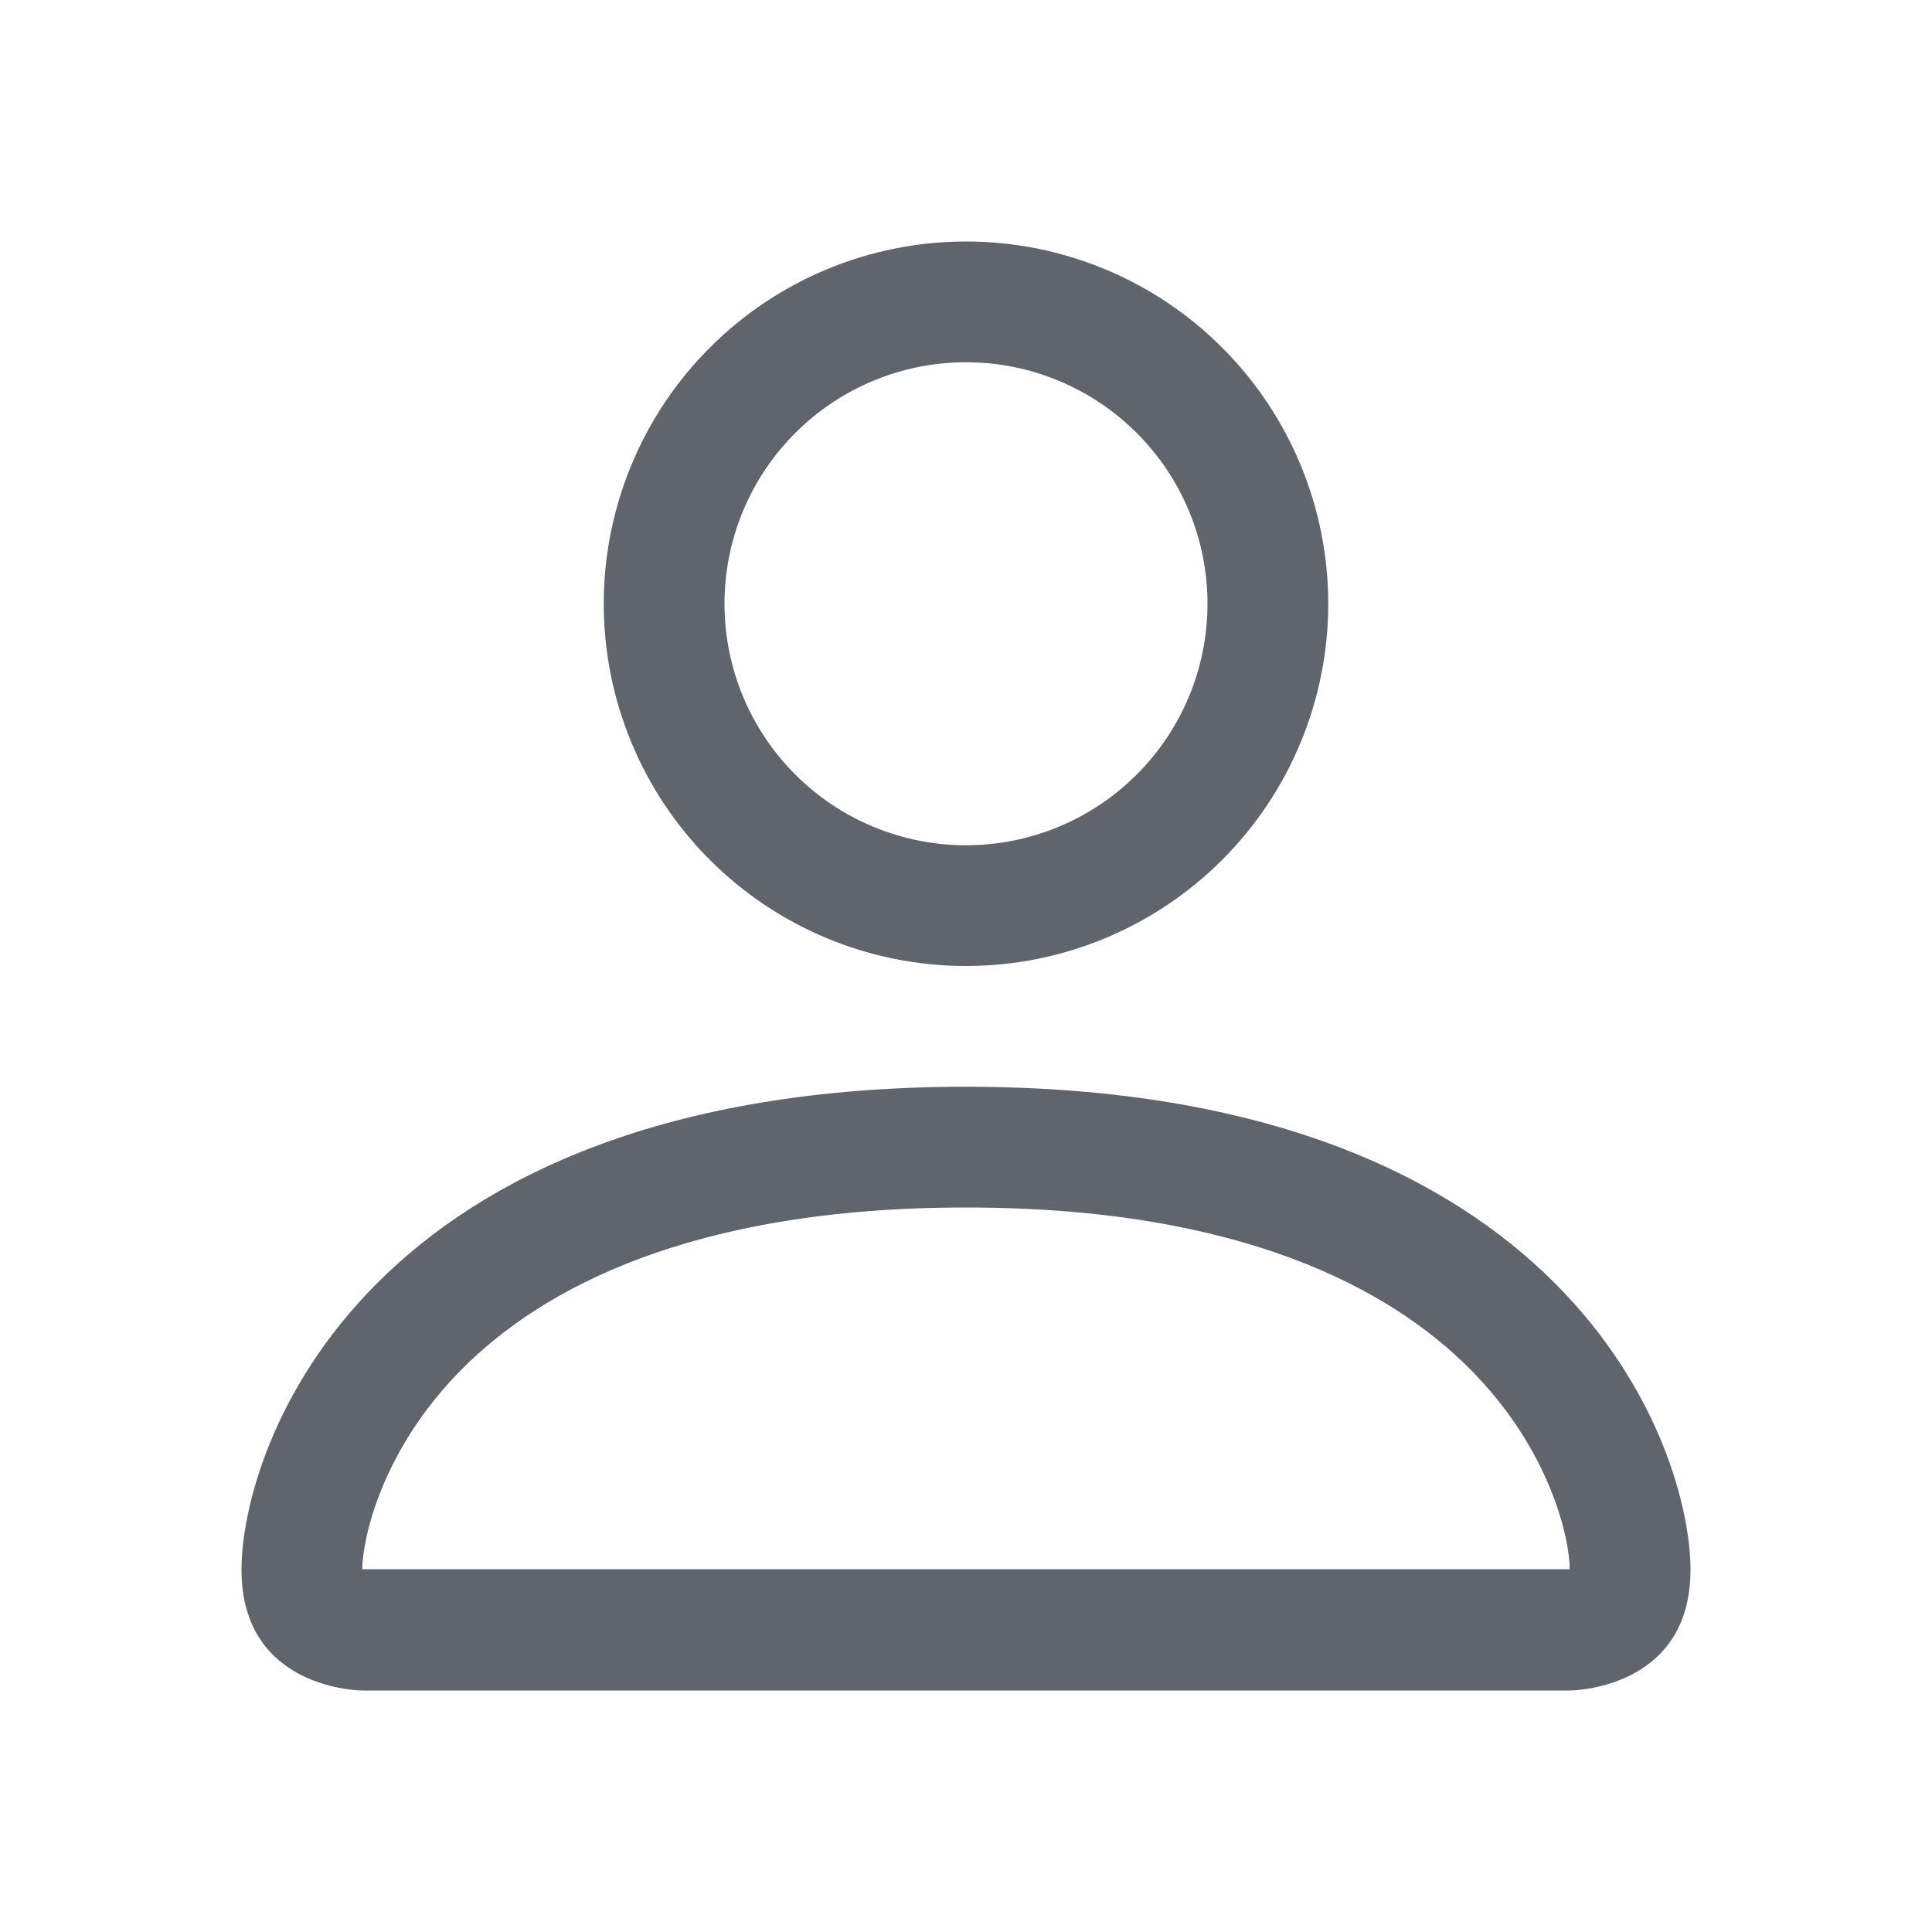
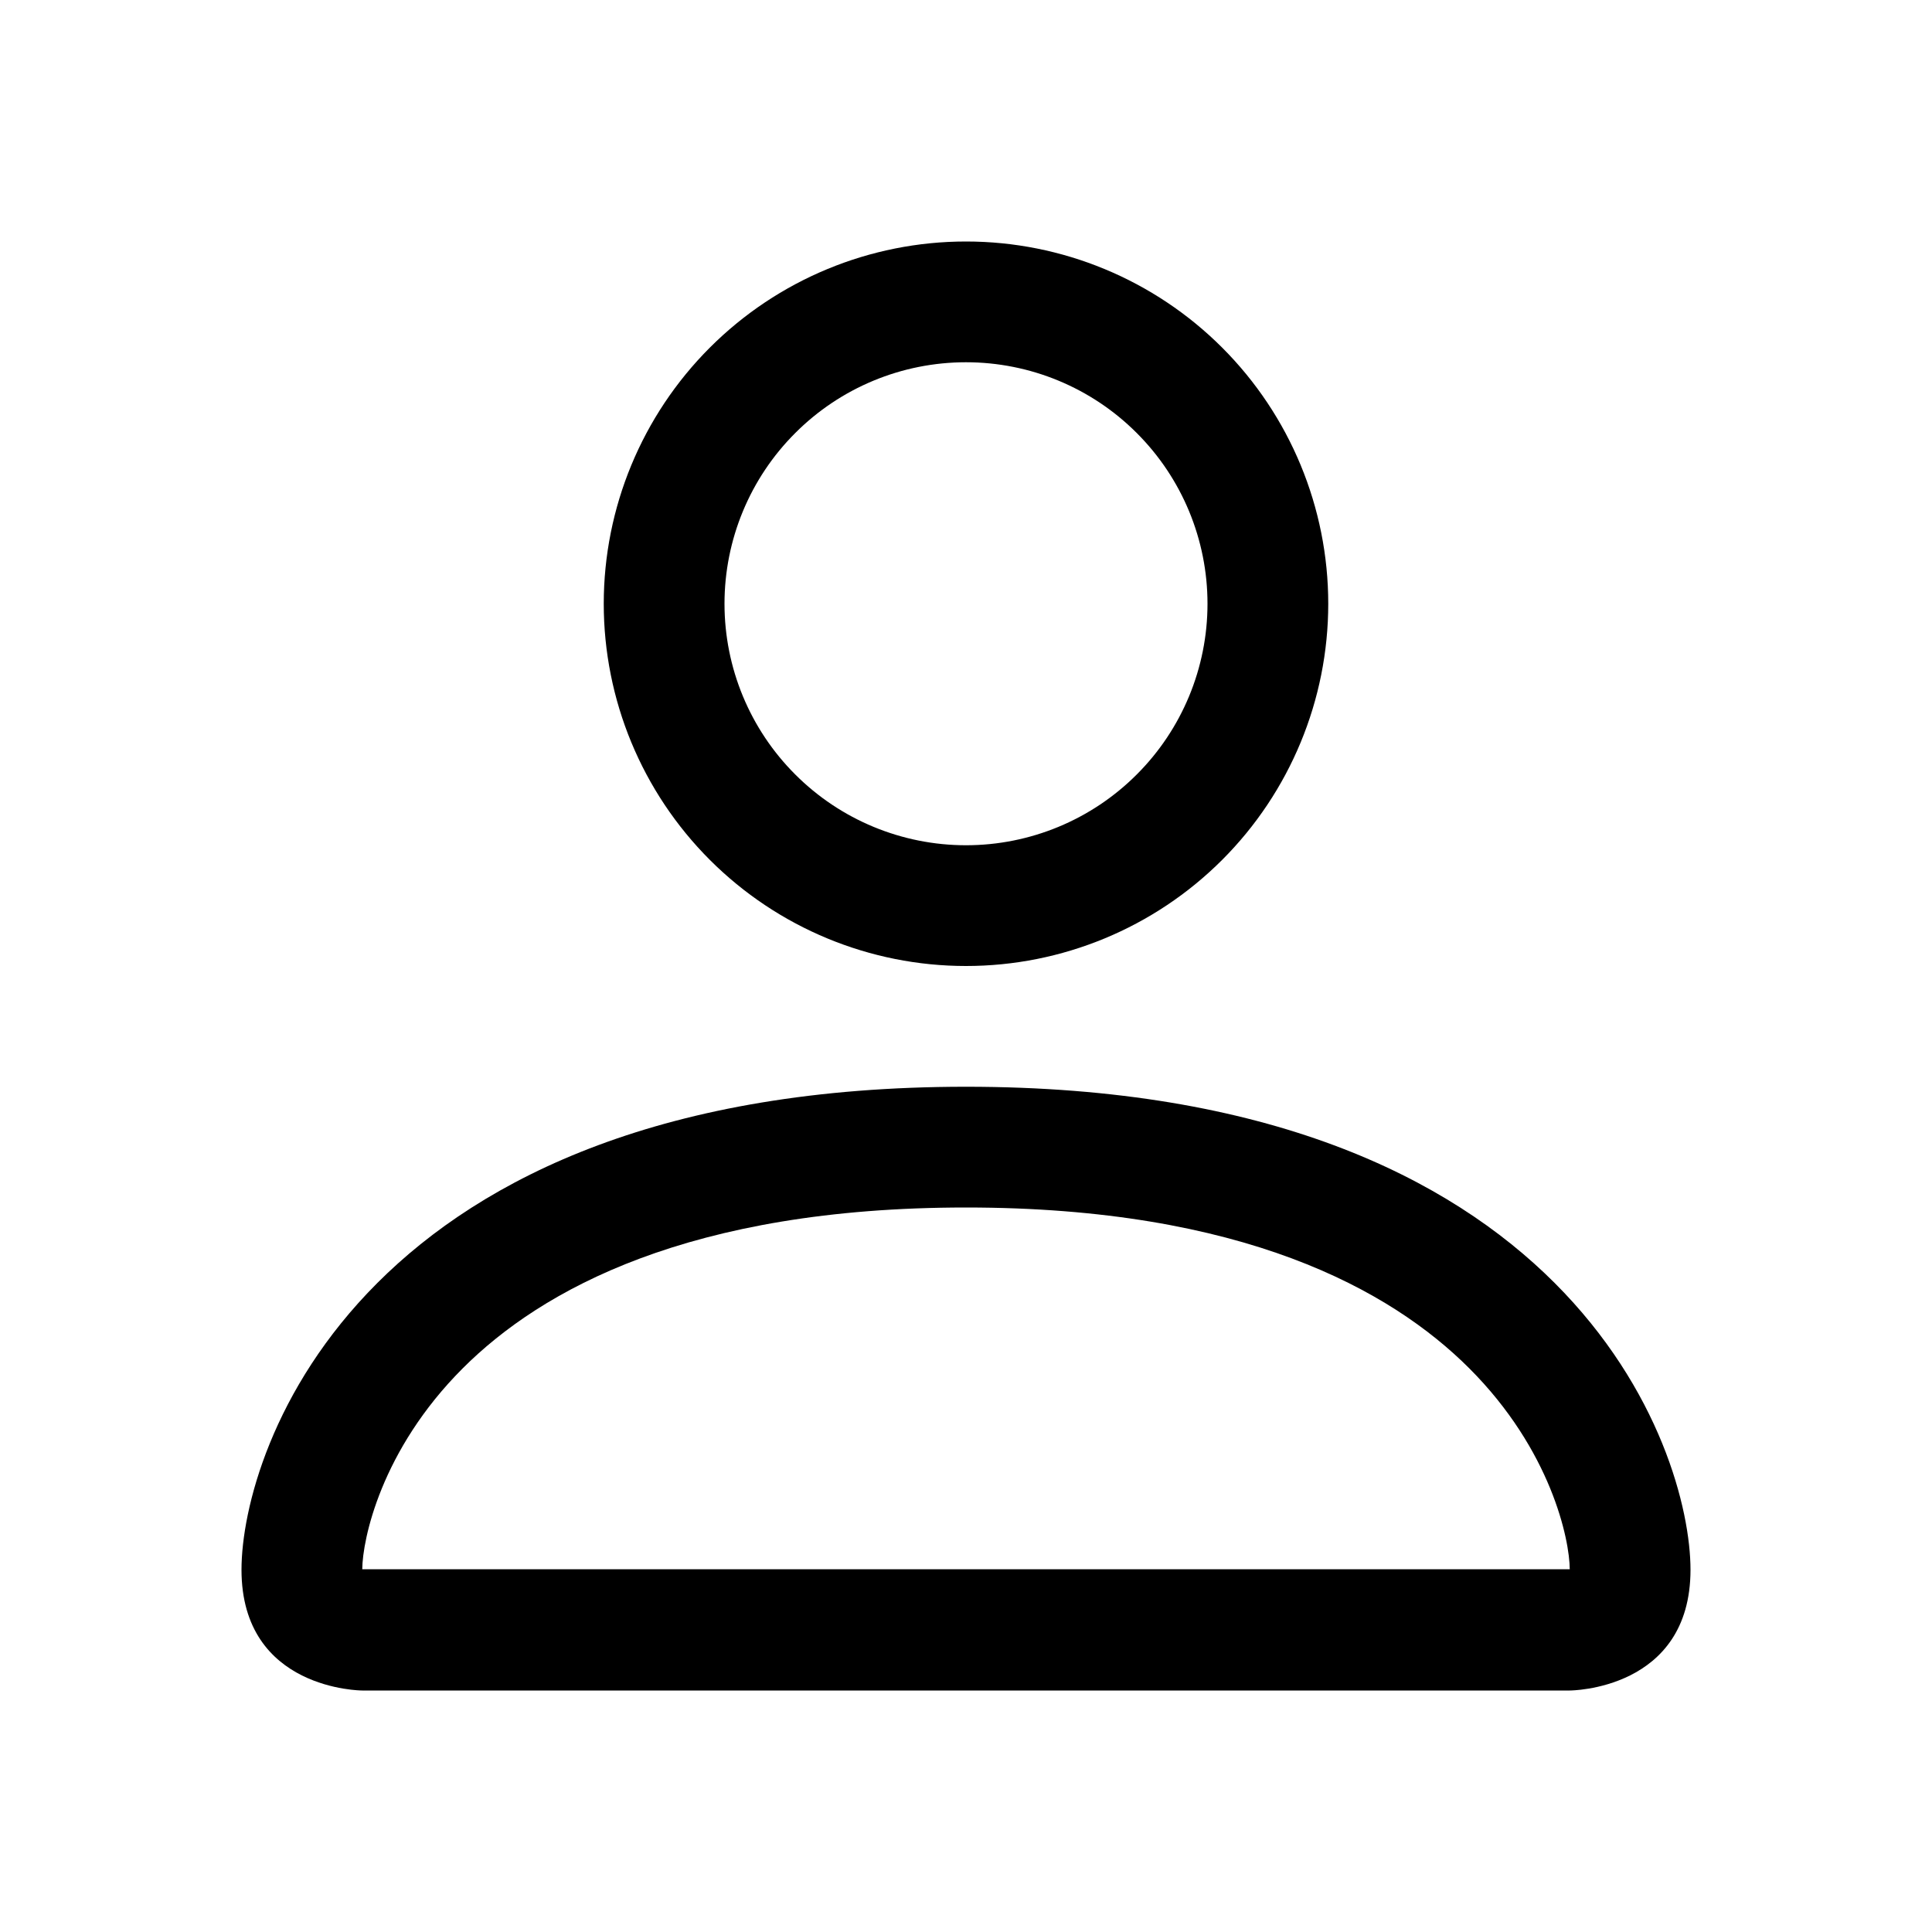
<svg xmlns="http://www.w3.org/2000/svg" width="24" height="24" viewBox="0 0 24 24" fill="none">
-   <path d="M12 12C13.194 12 14.338 11.526 15.182 10.682C16.026 9.838 16.5 8.693 16.5 7.5C16.5 6.307 16.026 5.162 15.182 4.318C14.338 3.474 13.194 3 12 3C10.806 3 9.662 3.474 8.818 4.318C7.974 5.162 7.5 6.307 7.5 7.5C7.5 8.693 7.974 9.838 8.818 10.682C9.662 11.526 10.806 12 12 12ZM15 7.5C15 8.296 14.684 9.059 14.121 9.621C13.559 10.184 12.796 10.5 12 10.5C11.204 10.5 10.441 10.184 9.879 9.621C9.316 9.059 9 8.296 9 7.5C9 6.704 9.316 5.941 9.879 5.379C10.441 4.816 11.204 4.5 12 4.5C12.796 4.5 13.559 4.816 14.121 5.379C14.684 5.941 15 6.704 15 7.5ZM21 19.5C21 21 19.5 21 19.5 21H4.5C4.5 21 3 21 3 19.5C3 18 4.5 13.5 12 13.5C19.5 13.5 21 18 21 19.5ZM19.5 19.494C19.498 19.125 19.269 18.015 18.252 16.998C17.274 16.02 15.434 15 12 15C8.566 15 6.726 16.02 5.748 16.998C4.731 18.015 4.503 19.125 4.5 19.494H19.5Z" fill="#60646C" />
+   <path d="M12 12C13.194 12 14.338 11.526 15.182 10.682C16.026 9.838 16.5 8.693 16.5 7.5C16.5 6.307 16.026 5.162 15.182 4.318C14.338 3.474 13.194 3 12 3C10.806 3 9.662 3.474 8.818 4.318C7.974 5.162 7.5 6.307 7.5 7.5C7.5 8.693 7.974 9.838 8.818 10.682C9.662 11.526 10.806 12 12 12ZM15 7.5C15 8.296 14.684 9.059 14.121 9.621C13.559 10.184 12.796 10.5 12 10.5C11.204 10.5 10.441 10.184 9.879 9.621C9.316 9.059 9 8.296 9 7.5C9 6.704 9.316 5.941 9.879 5.379C10.441 4.816 11.204 4.5 12 4.5C12.796 4.5 13.559 4.816 14.121 5.379C14.684 5.941 15 6.704 15 7.5ZM21 19.5C21 21 19.5 21 19.5 21H4.5C4.5 21 3 21 3 19.5C3 18 4.5 13.5 12 13.5C19.5 13.5 21 18 21 19.5ZM19.5 19.494C19.498 19.125 19.269 18.015 18.252 16.998C17.274 16.02 15.434 15 12 15C8.566 15 6.726 16.02 5.748 16.998C4.731 18.015 4.503 19.125 4.5 19.494H19.5Z" fill="currentColor" />
</svg>
